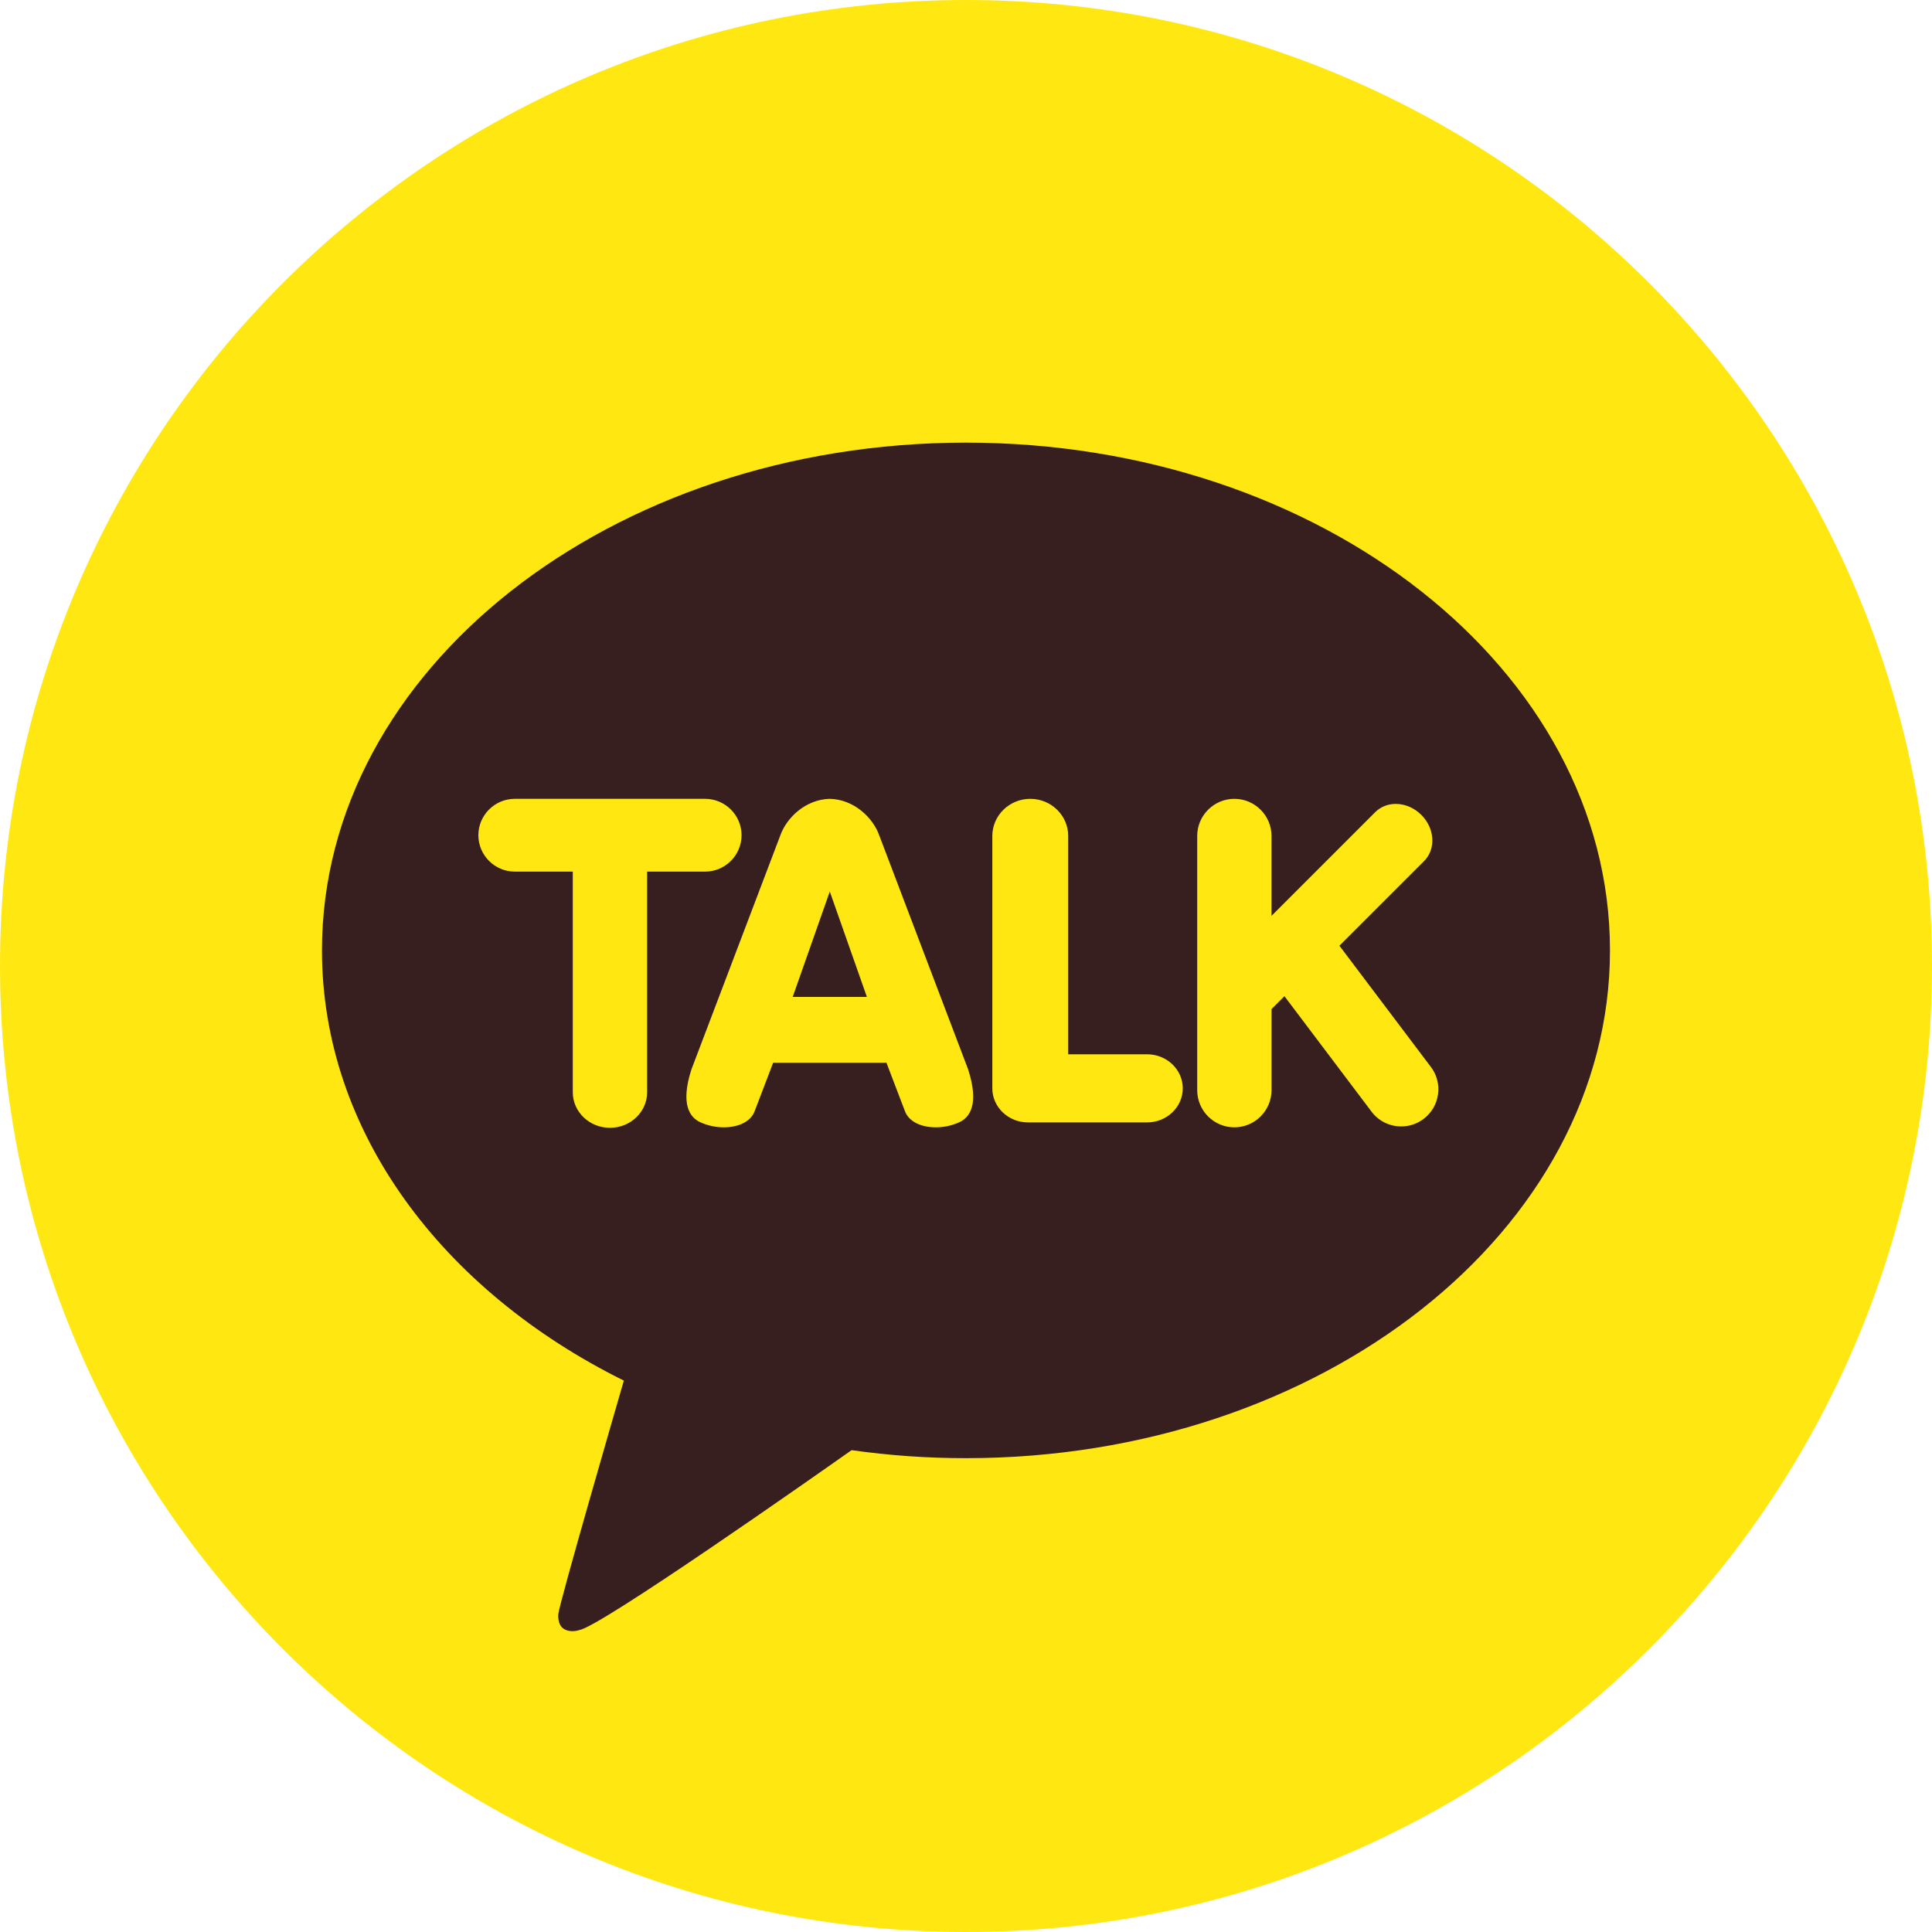
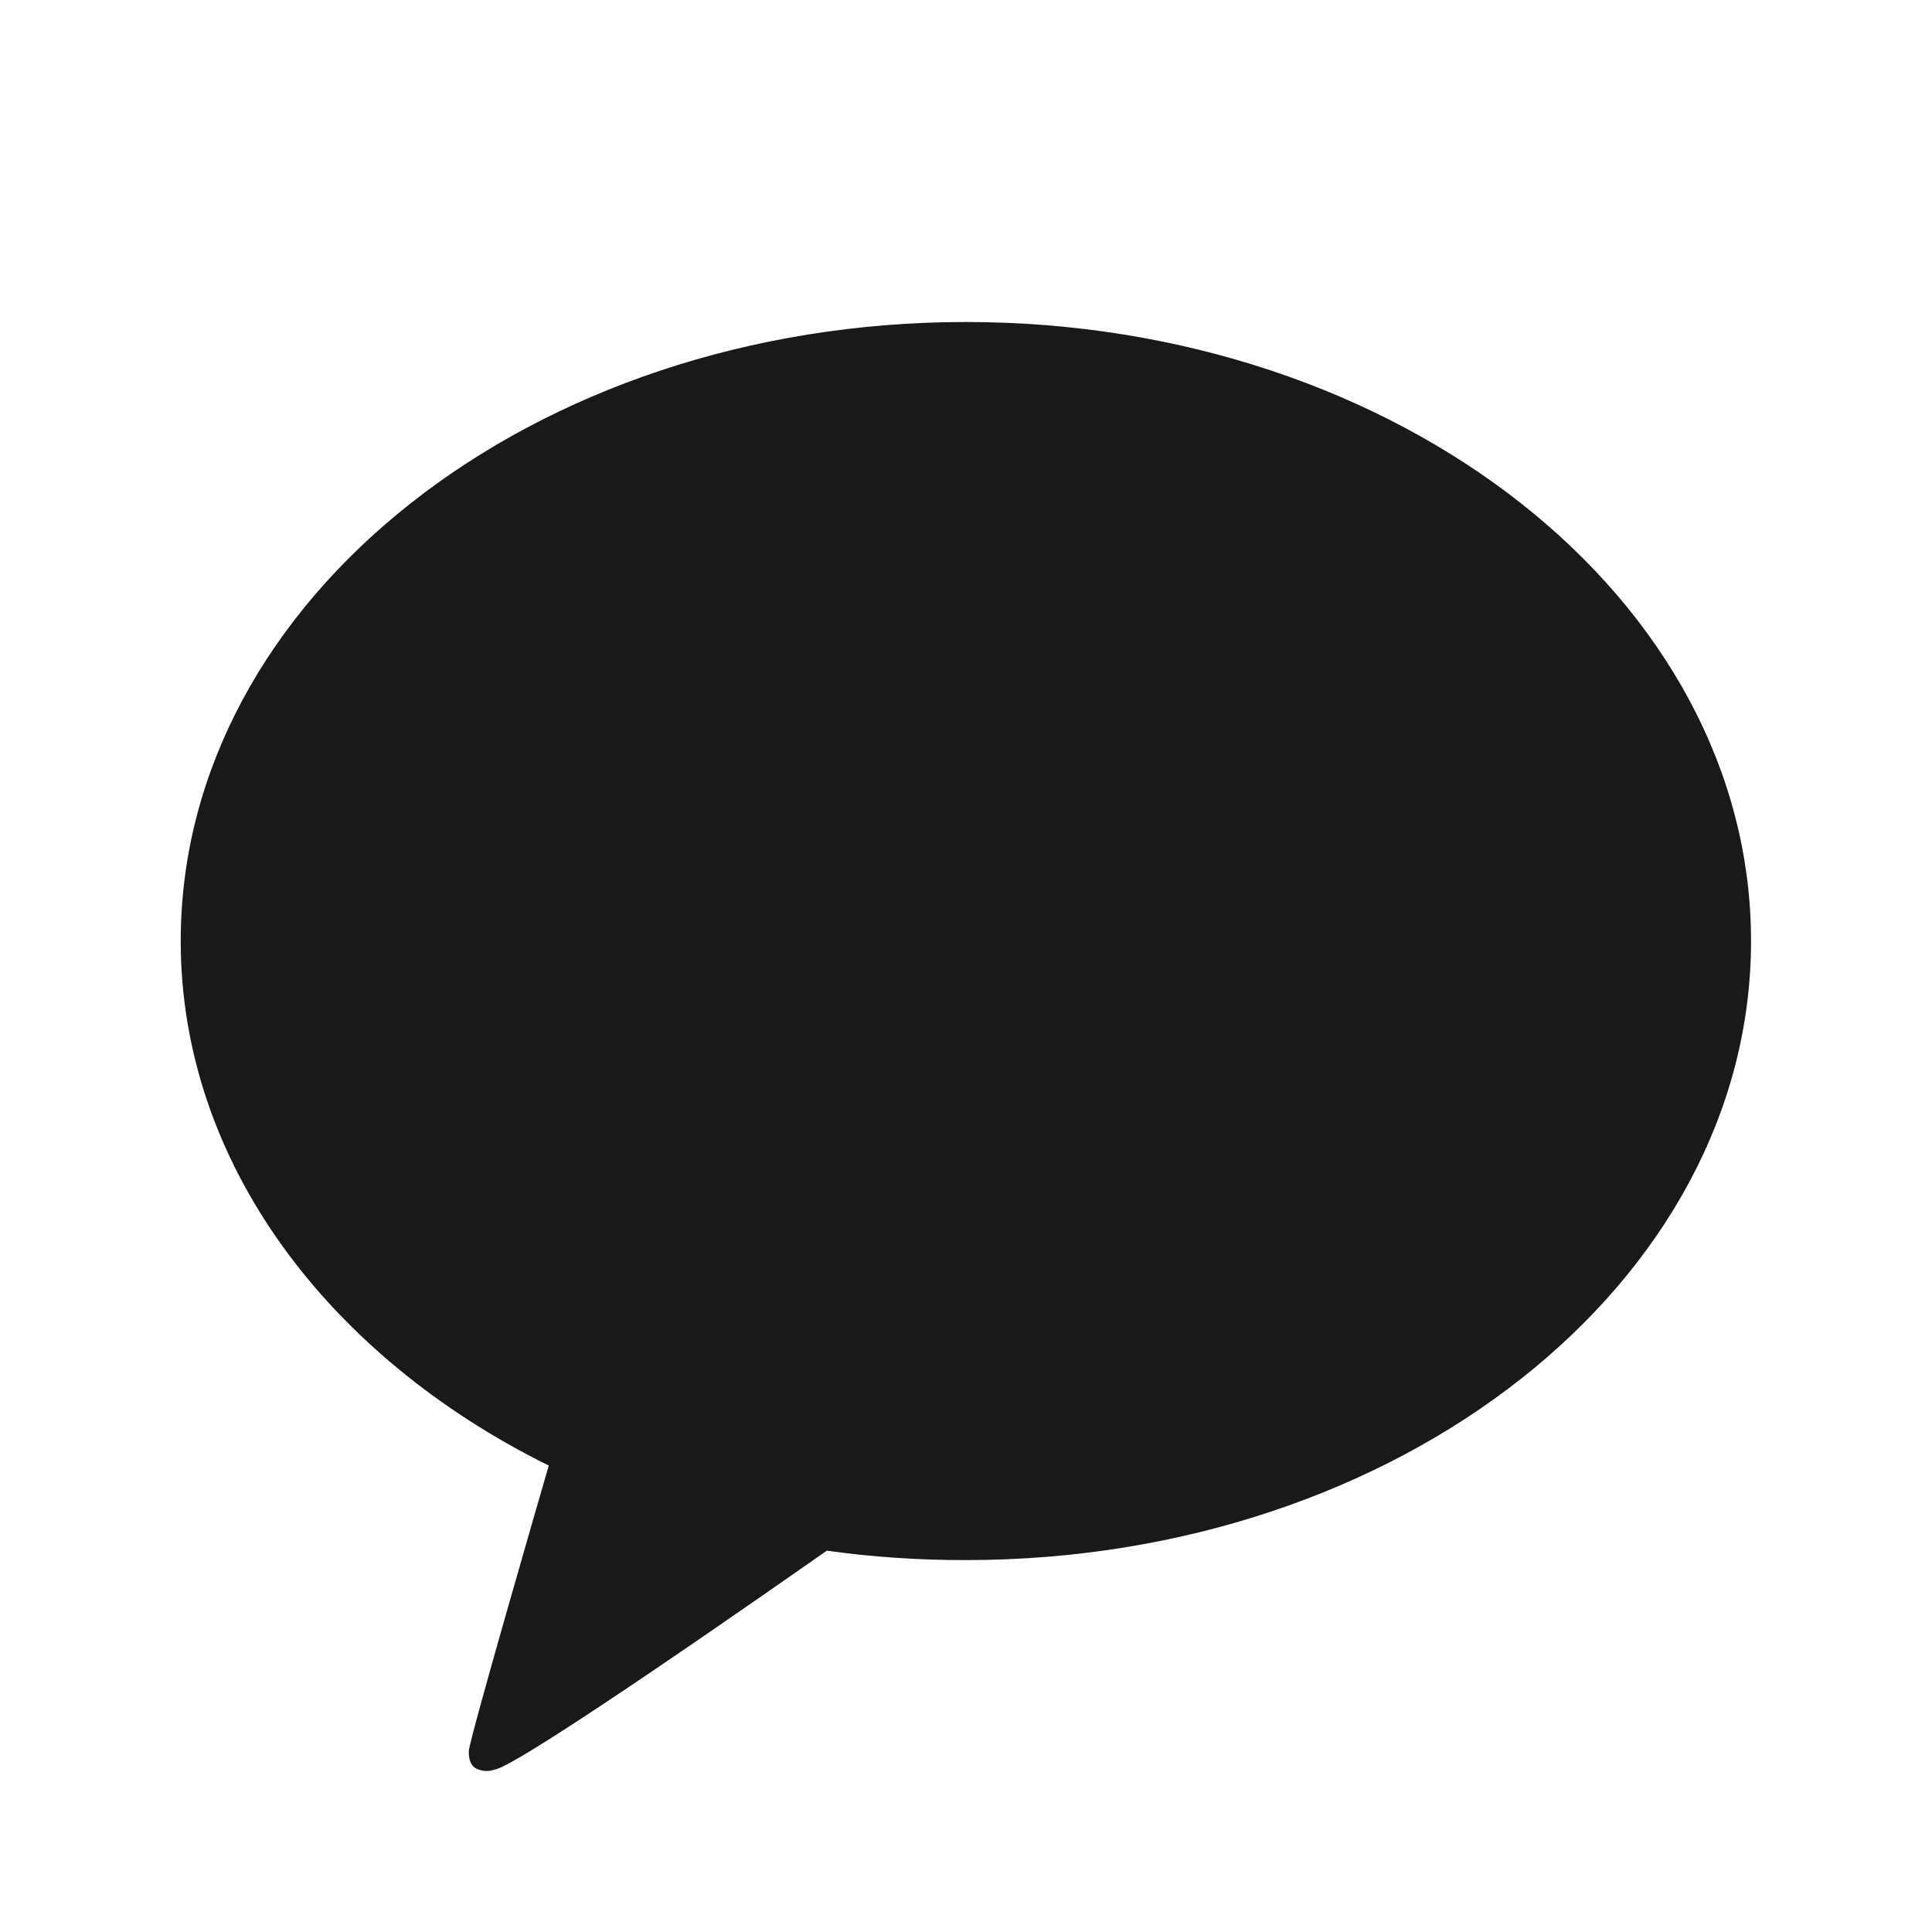
- <svg xmlns="http://www.w3.org/2000/svg" width="40" height="40" viewBox="0 0 40 40" fill="none">
-   <g id="KakaoTalk">
-     <path id="Shape" d="M0 20C0 8.954 8.954 0 20 0C31.046 0 40 8.954 40 20C40 31.046 31.046 40 20 40C8.954 40 0 31.046 0 20Z" fill="#FFE812" />
-     <path id="Shape_2" d="M19.999 9.164C12.636 9.164 6.666 13.871 6.666 19.677C6.666 23.431 9.162 26.724 12.916 28.584C12.711 29.289 11.603 33.115 11.559 33.416C11.559 33.416 11.533 33.642 11.679 33.728C11.825 33.814 11.997 33.747 11.997 33.747C12.417 33.689 16.862 30.567 17.631 30.024C18.4 30.133 19.191 30.19 19.999 30.19C27.363 30.19 33.333 25.483 33.333 19.677C33.333 13.871 27.363 9.164 19.999 9.164Z" fill="#381F1F" />
-     <path id="Shape_3" fill-rule="evenodd" clip-rule="evenodd" d="M12.629 23.35C12.204 23.35 11.859 23.02 11.859 22.615V18.046H10.659C10.243 18.046 9.904 17.707 9.904 17.292C9.904 16.877 10.243 16.539 10.659 16.539H14.598C15.014 16.539 15.353 16.877 15.353 17.292C15.353 17.707 15.014 18.046 14.598 18.046H13.398V22.615C13.398 23.02 13.053 23.35 12.629 23.35ZM19.374 23.34C19.053 23.34 18.808 23.21 18.734 23L18.353 22.003L16.007 22.003L15.626 23.001C15.552 23.21 15.307 23.34 14.986 23.34C14.818 23.34 14.651 23.304 14.497 23.234C14.285 23.136 14.081 22.867 14.315 22.142L16.155 17.298C16.285 16.93 16.678 16.551 17.179 16.539C17.682 16.55 18.075 16.93 18.205 17.299L20.044 22.14C20.279 22.867 20.075 23.136 19.863 23.234C19.709 23.304 19.543 23.34 19.374 23.34ZM17.18 18.458L17.948 20.64H16.412L17.18 18.458ZM21.282 23.238C20.876 23.238 20.545 22.921 20.545 22.533V17.308C20.545 16.884 20.898 16.539 21.331 16.539C21.764 16.539 22.116 16.884 22.116 17.308V21.828H23.75C24.157 21.828 24.488 22.144 24.488 22.533C24.488 22.921 24.157 23.238 23.75 23.238H21.282ZM24.787 22.571C24.787 22.995 25.132 23.34 25.556 23.34C25.76 23.34 25.956 23.259 26.1 23.114C26.244 22.97 26.325 22.774 26.326 22.57V20.892L26.593 20.625L28.396 23.015C28.468 23.111 28.561 23.188 28.667 23.241C28.774 23.294 28.892 23.322 29.011 23.321C29.178 23.322 29.341 23.267 29.474 23.166C29.555 23.105 29.622 23.029 29.674 22.942C29.725 22.855 29.758 22.759 29.772 22.659C29.787 22.558 29.781 22.457 29.755 22.359C29.73 22.261 29.686 22.169 29.624 22.089L27.731 19.58L29.484 17.828C29.604 17.707 29.665 17.541 29.654 17.359C29.642 17.179 29.562 17.006 29.427 16.872C29.283 16.727 29.09 16.644 28.898 16.644C28.733 16.644 28.582 16.705 28.471 16.816L26.325 18.962V17.308C26.325 16.884 25.98 16.539 25.556 16.539C25.132 16.539 24.787 16.884 24.787 17.308V22.571Z" fill="#FFE812" />
-   </g>
+ <svg xmlns="http://www.w3.org/2000/svg" data-v-01159078="" width="24" height="24" viewBox="0 0 24 24" fill="none" class="kakao__icon">
+   <path data-v-01159078="" d="M11.998 4c-5.387 0-9.753 3.443-9.753 7.69 0 2.746 1.826 5.158 4.572 6.516-.15.515-.96 3.314-.992 3.535 0 0-.02.165.087.227a.295.295 0 00.232.015c.308-.044 3.564-2.327 4.127-2.72.572.08 1.15.118 1.727.117 5.387 0 9.754-3.443 9.754-7.69S17.384 4 11.998 4z" fill="#000" fill-opacity=".9" />
</svg>
